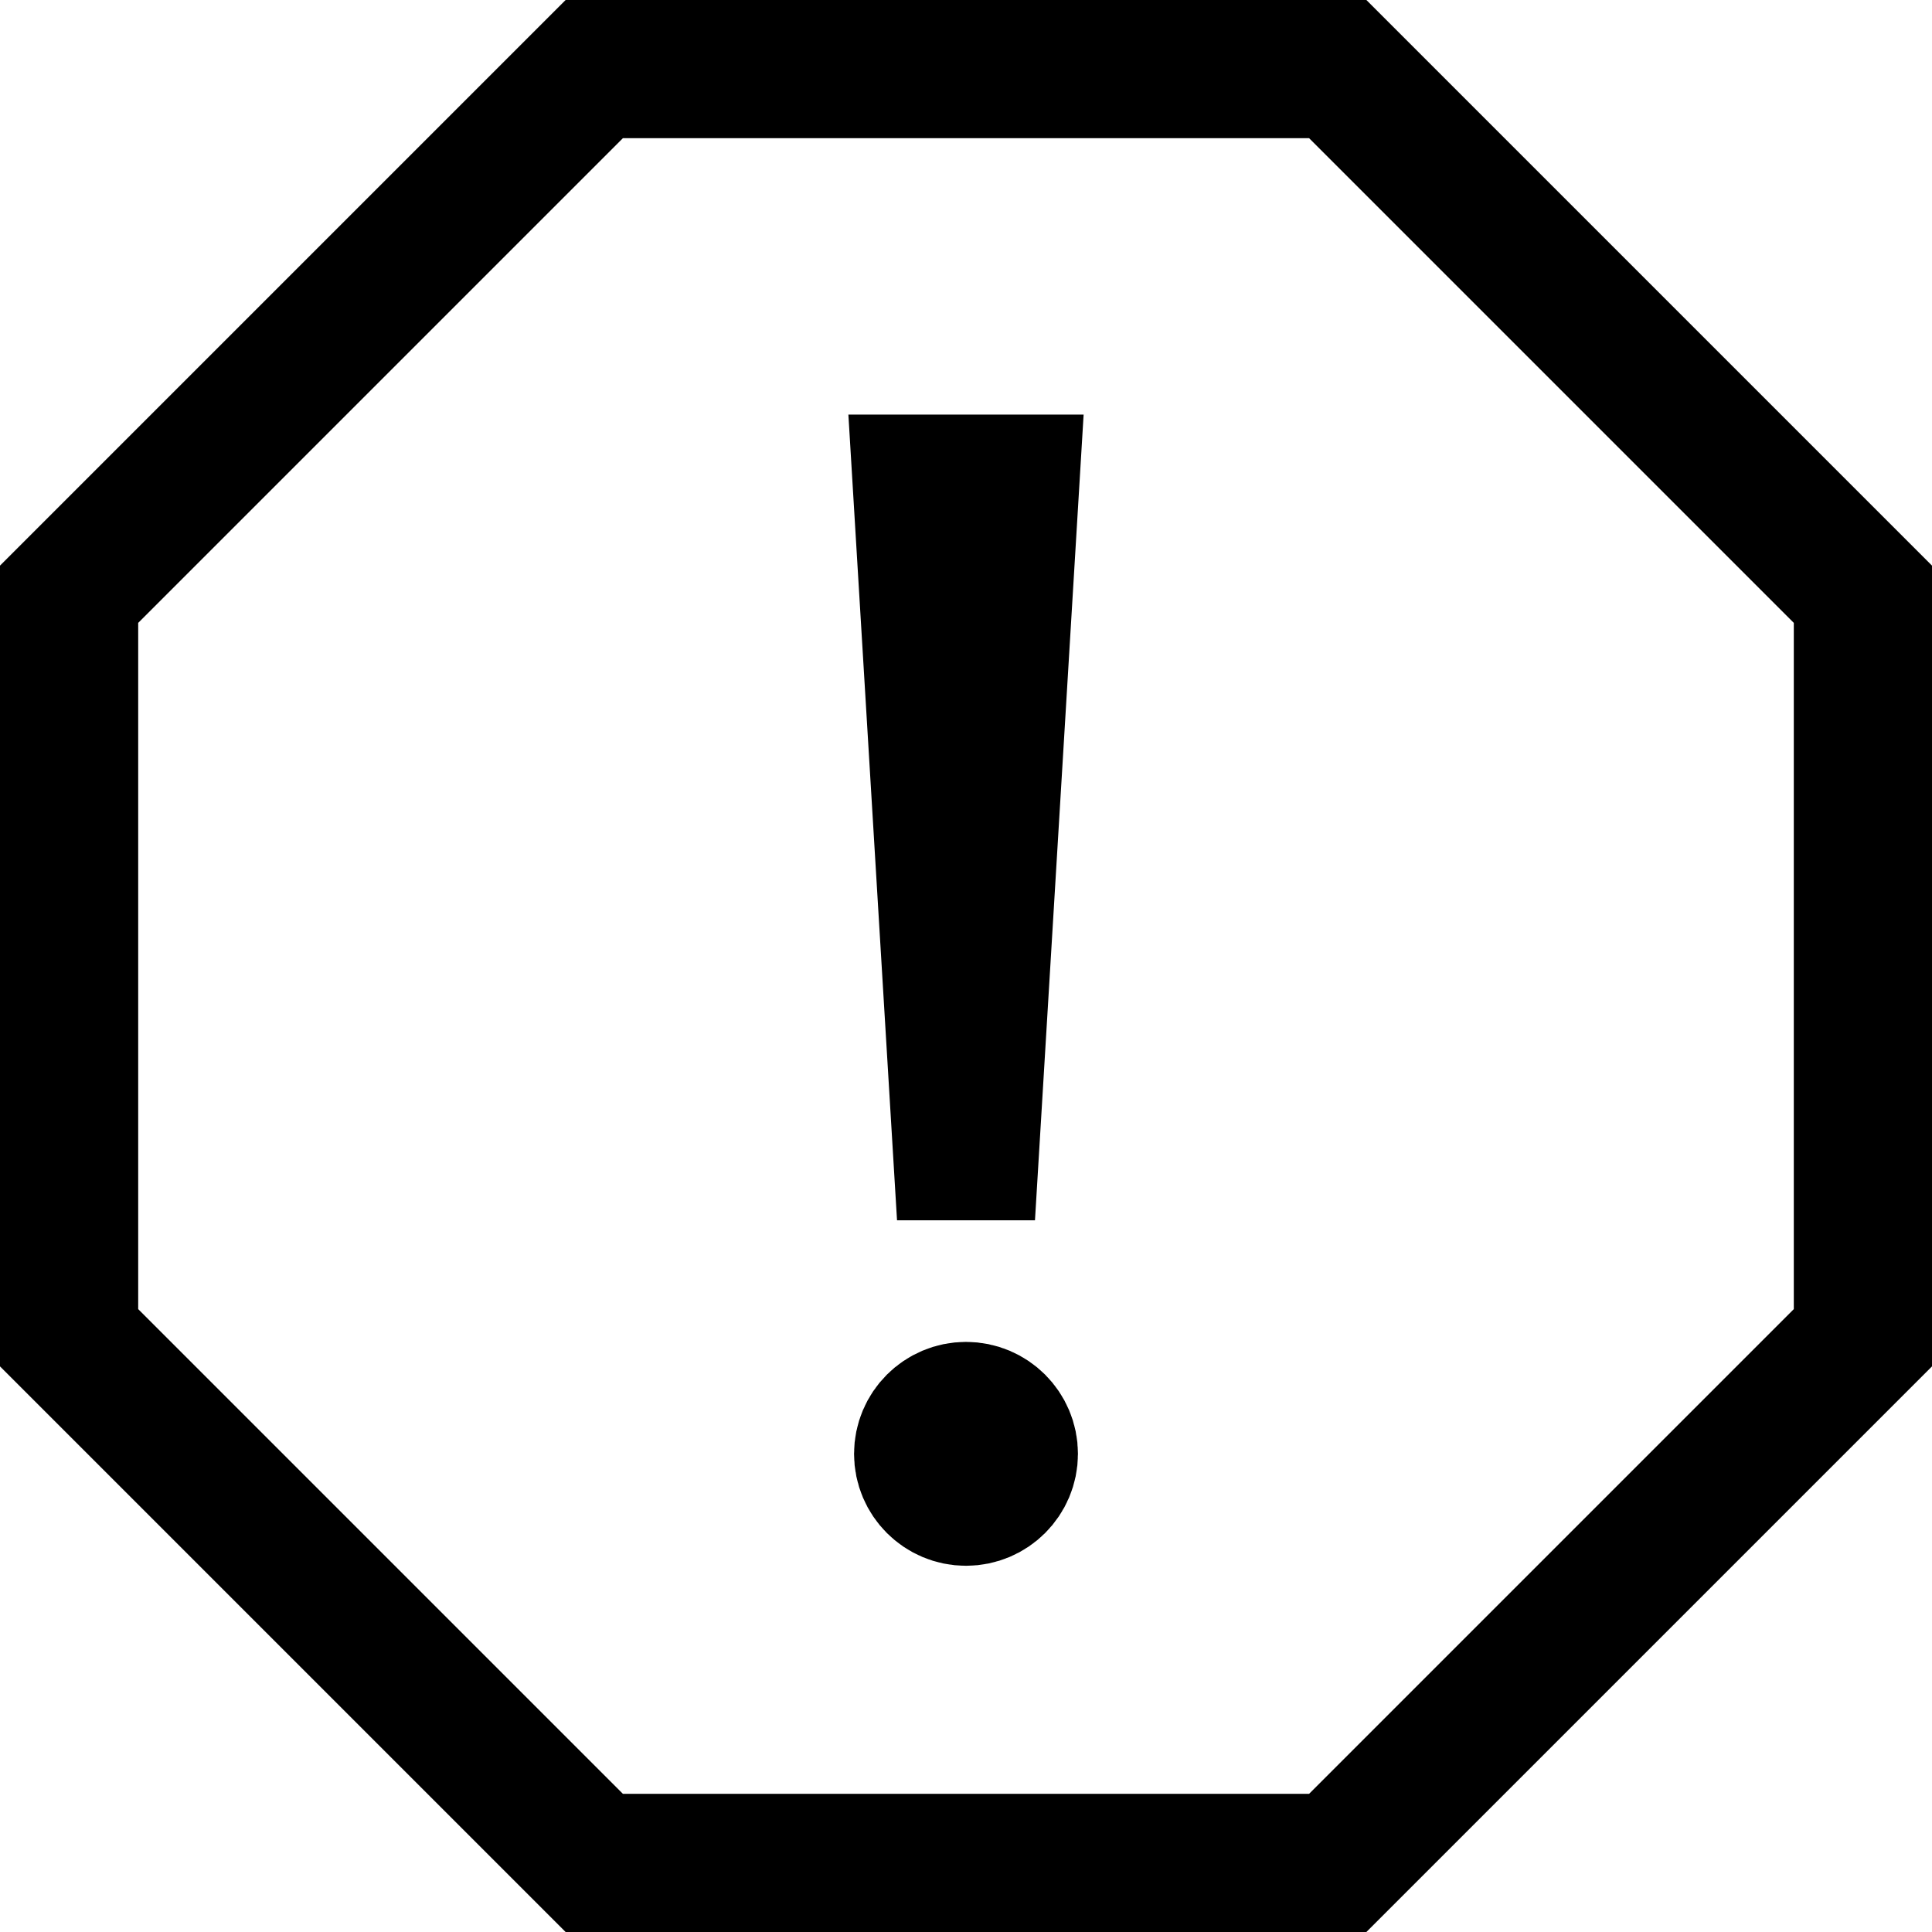
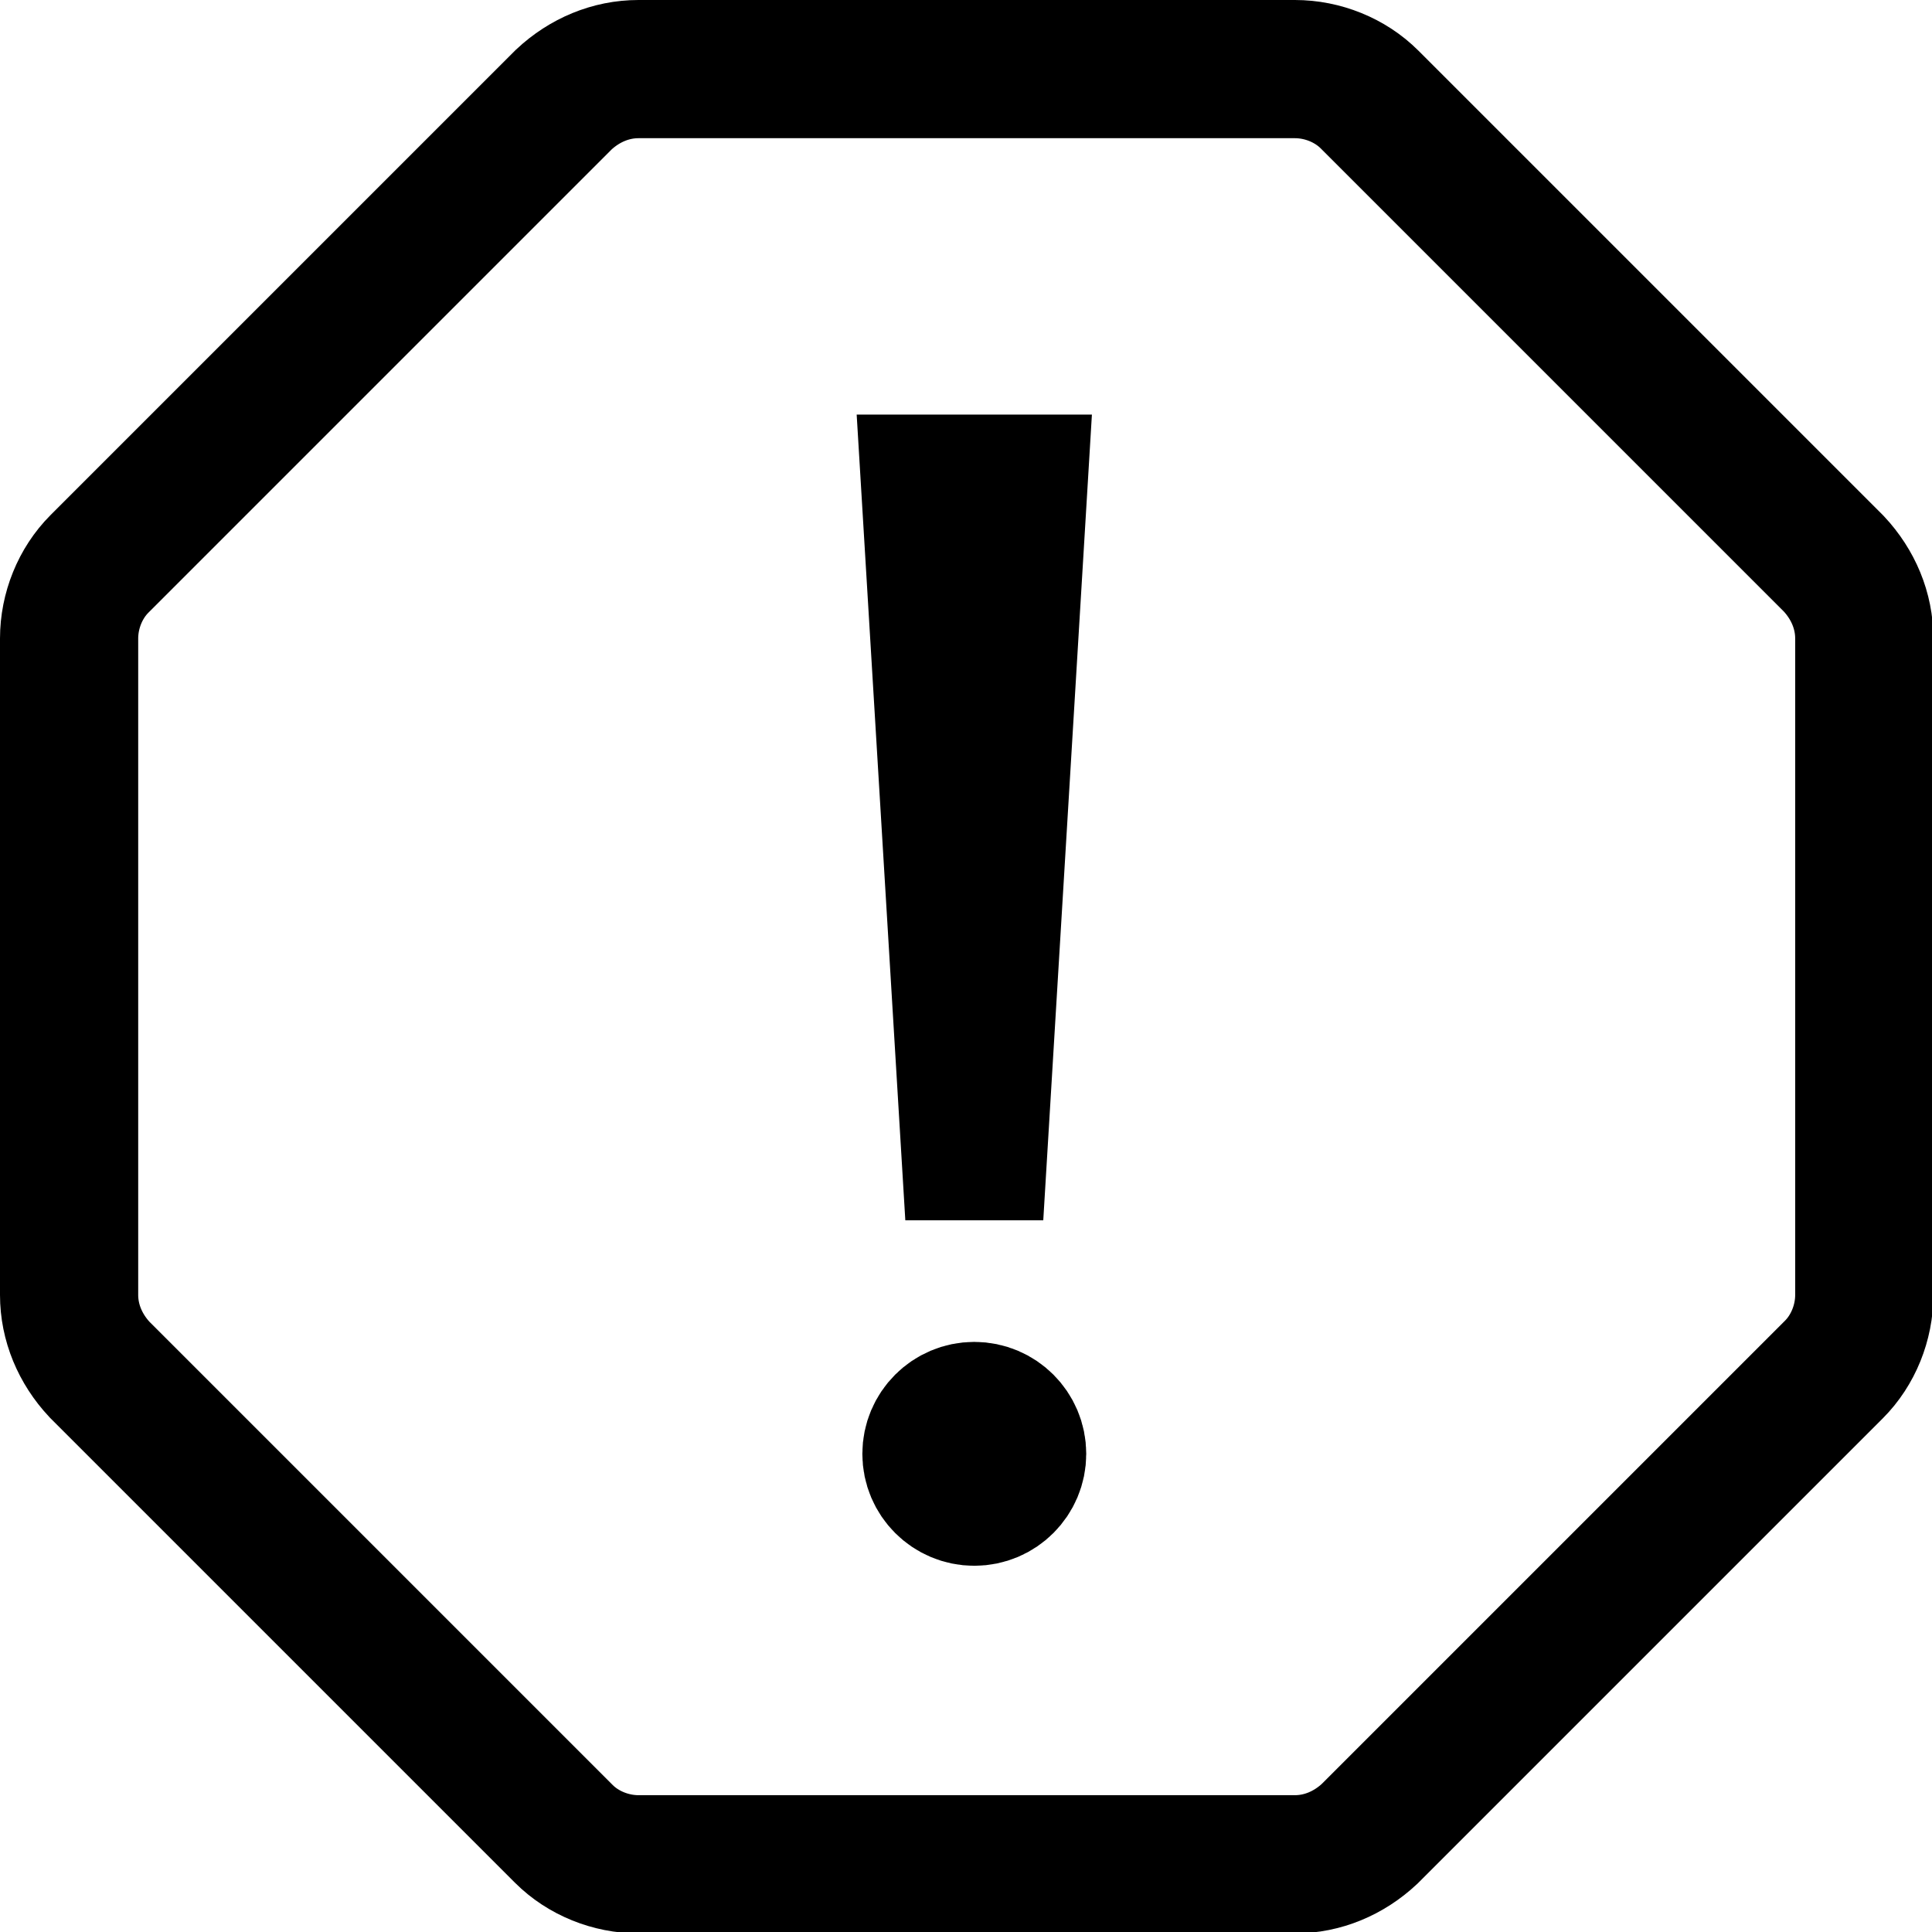
<svg xmlns="http://www.w3.org/2000/svg" id="Layer_1" data-name="Layer 1" viewBox="0 0 13.98 13.98">
  <defs>
    <style>
      .cls-1, .cls-2 {
        stroke: #000;
        stroke-miterlimit: 10;
      }

      .cls-2 {
        fill: none;
      }
    </style>
  </defs>
-   <circle class="cls-1" cx="6.99" cy="10.52" r=".31" />
-   <polygon class="cls-1" points="6.99 3.5 6.67 3.5 6.99 8.8 7.31 3.5 6.99 3.5" />
-   <polygon class="cls-2" points="9.68 .5 4.3 .5 .5 4.3 .5 9.68 4.3 13.48 9.68 13.48 13.48 9.68 13.48 4.3 9.68 .5" />
+   <path class="cls-2" d="m9.37.5h-4.75c-.2,0-.39.08-.54.22L.72,4.08c-.14.14-.22.34-.22.54v4.75c0,.2.08.39.22.54l3.36,3.36c.14.14.34.22.54.22h4.75c.2,0,.39-.08.54-.22l3.36-3.36c.14-.14.22-.34.22-.54v-4.75c0-.2-.08-.39-.22-.54l-3.36-3.36c-.14-.14-.34-.22-.54-.22Z" />
+   <circle class="cls-1" cx="7.05" cy="10.52" r=".31" />
+   <polygon class="cls-1" points="7.05 3.5 6.73 3.5 7.05 8.8 7.37 3.5 7.05 3.5" />
</svg>
